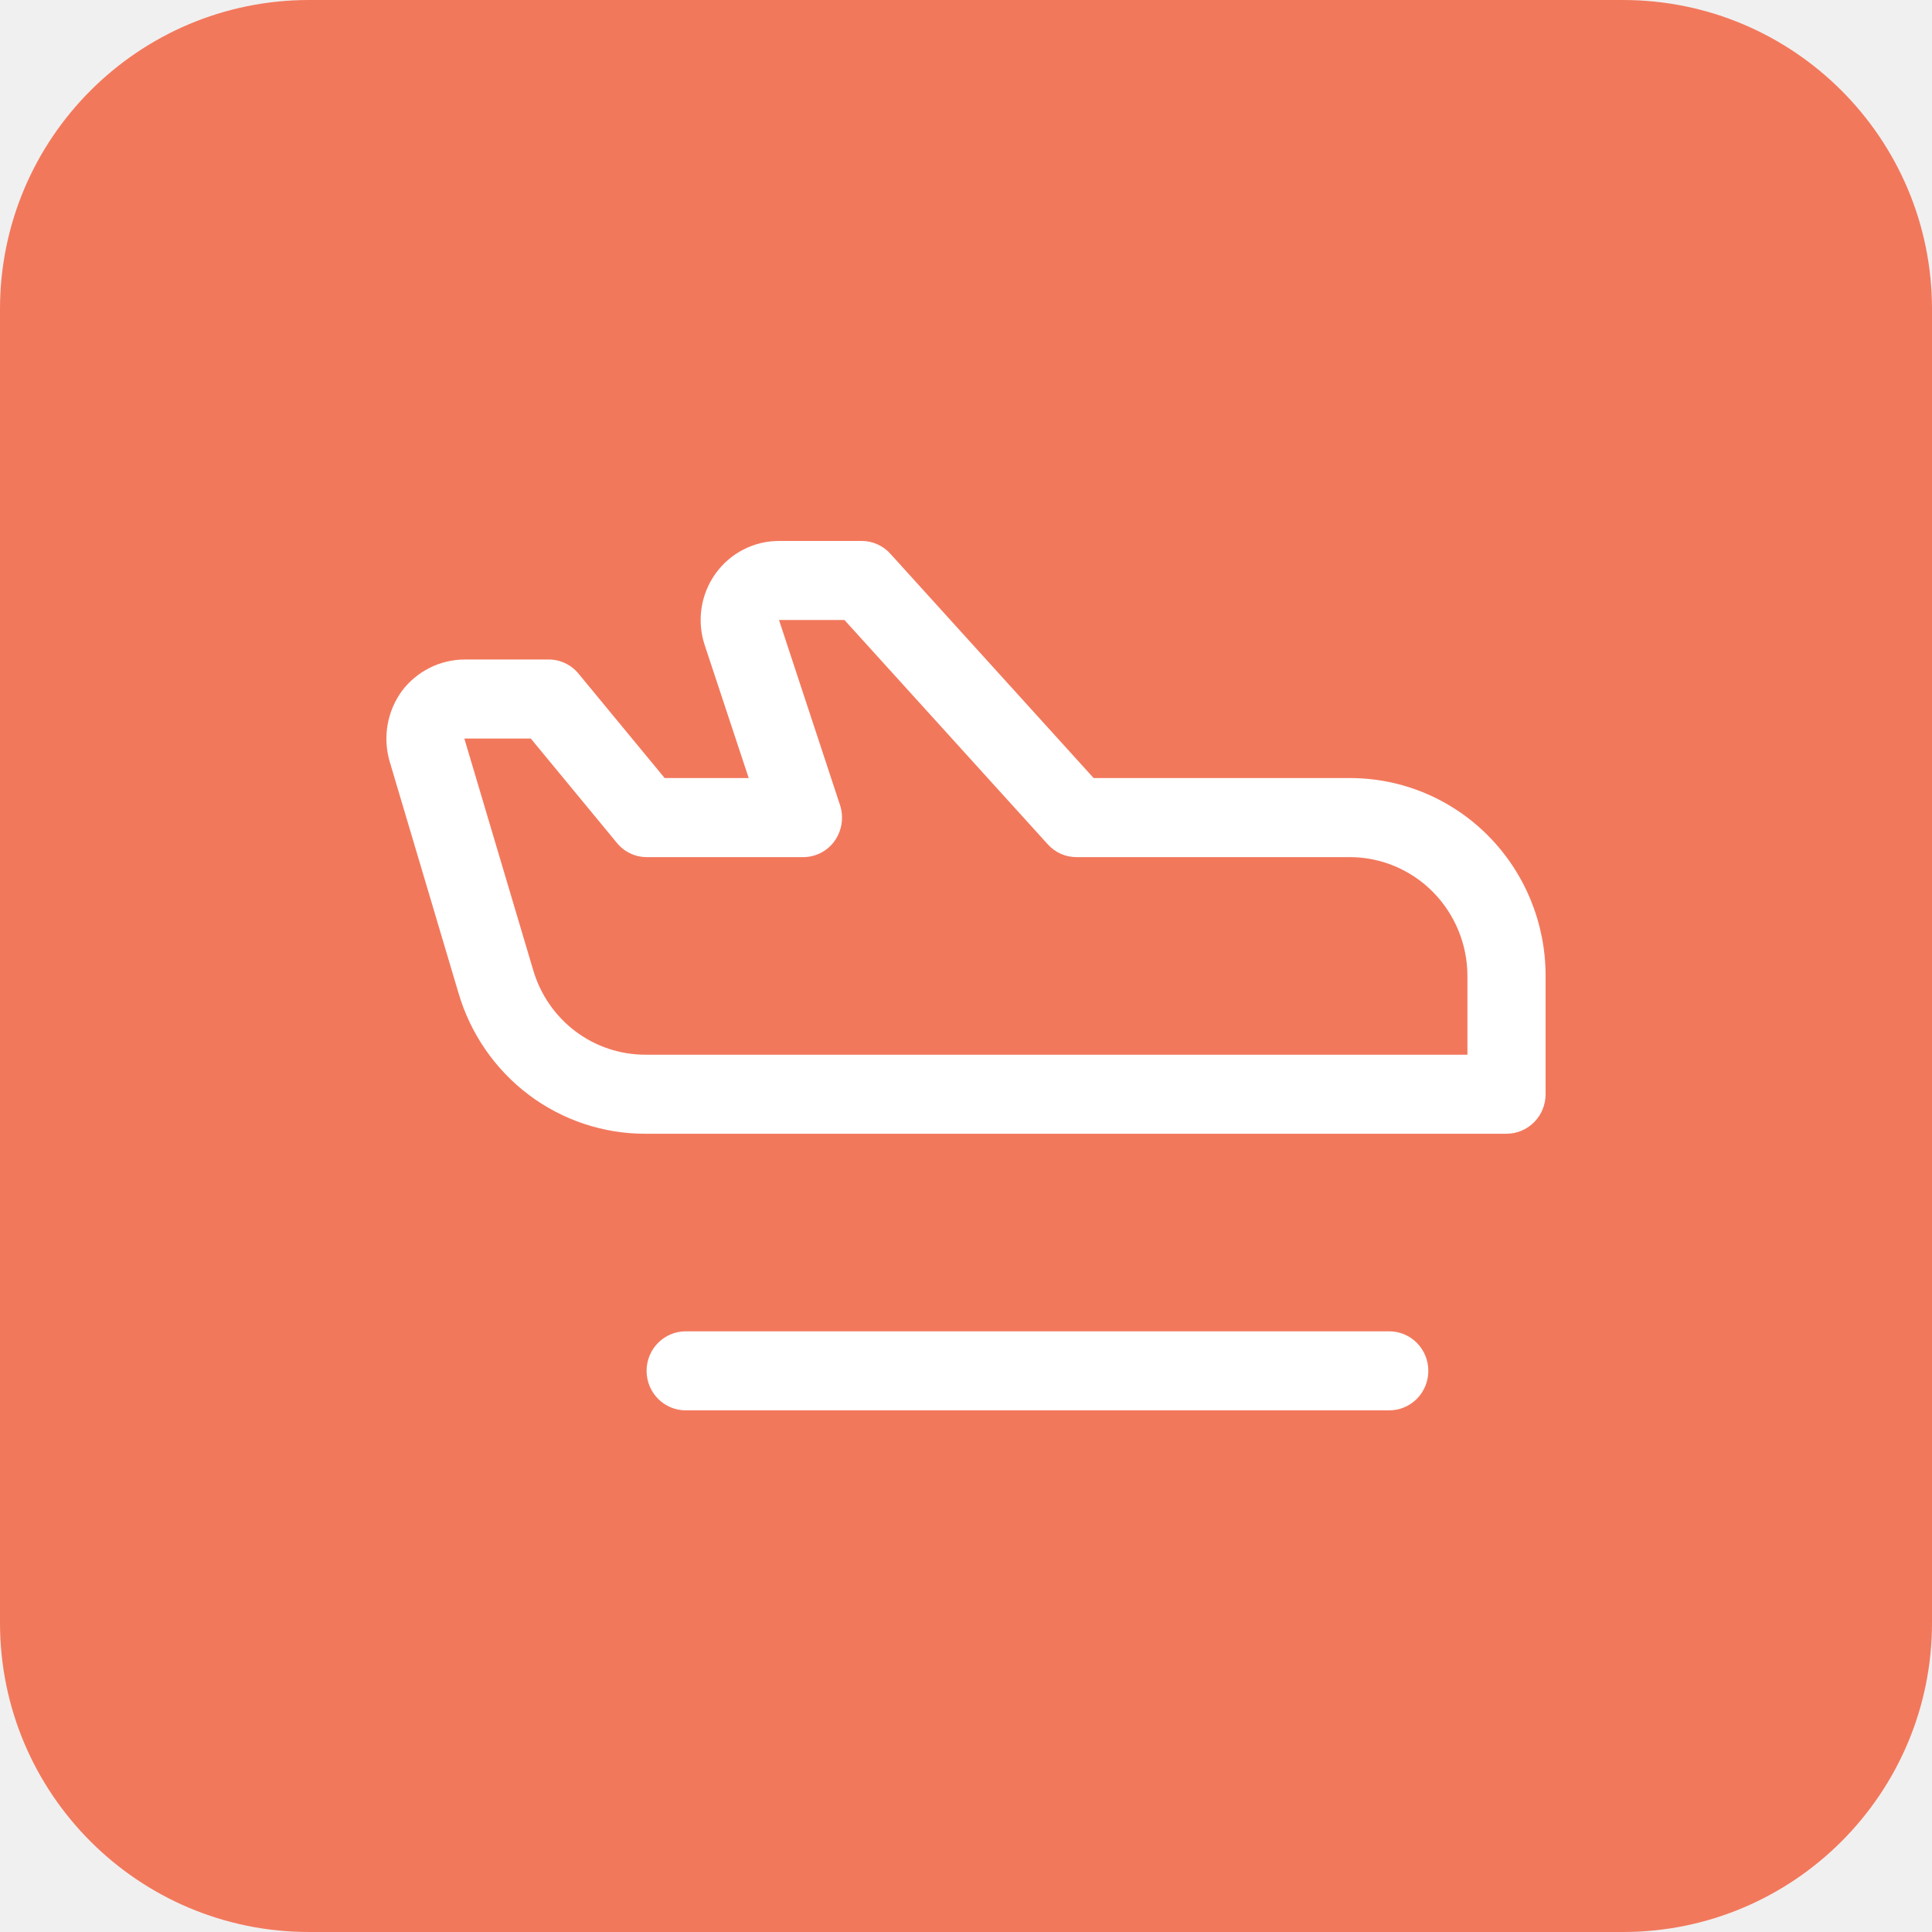
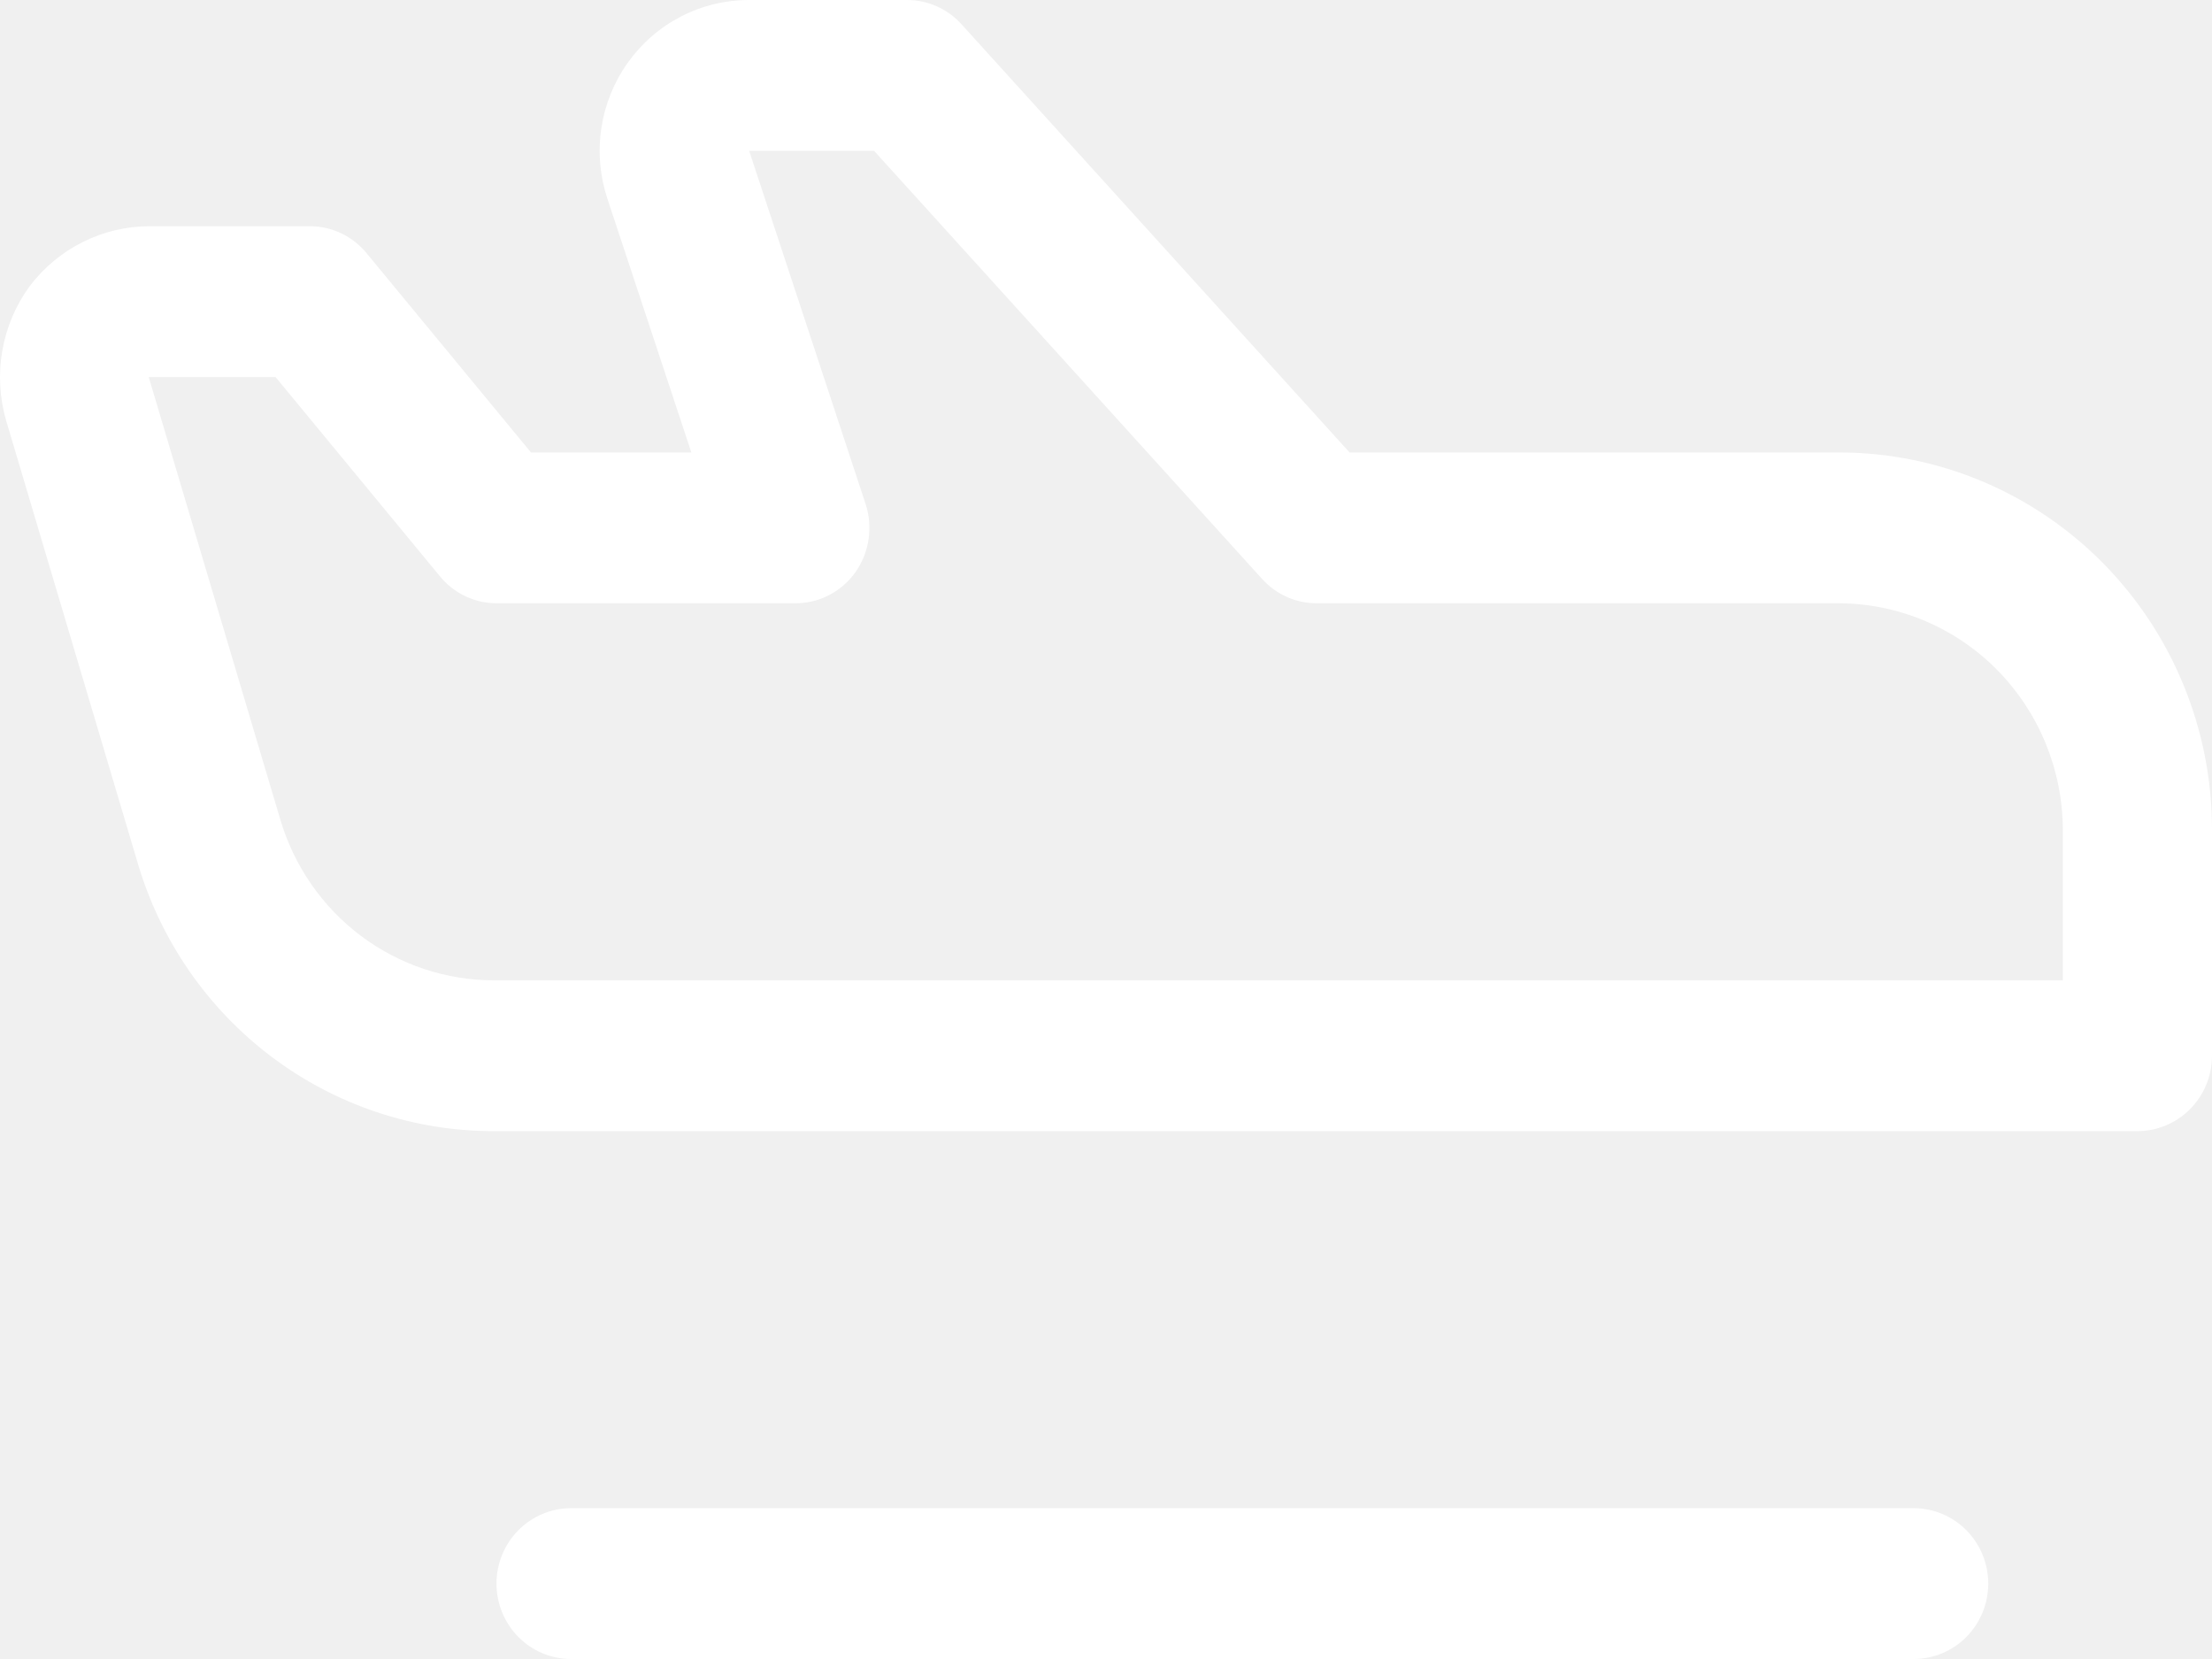
- <svg xmlns="http://www.w3.org/2000/svg" width="100" height="100" viewBox="0 0 100 100" fill="none">
-   <rect width="100" height="100" rx="16" fill="#F2785C" />
-   <path d="M73.93 70.954C73.93 71.497 73.717 72.017 73.338 72.401C72.959 72.784 72.444 73 71.907 73H35.49C34.954 73 34.439 72.784 34.06 72.401C33.68 72.017 33.467 71.497 33.467 70.954C33.467 70.412 33.68 69.892 34.06 69.508C34.439 69.125 34.954 68.909 35.49 68.909H71.907C72.444 68.909 72.959 69.125 73.338 69.508C73.717 69.892 73.93 70.412 73.93 70.954ZM80 50.5V56.636C80 57.179 79.787 57.699 79.407 58.083C79.028 58.466 78.513 58.682 77.977 58.682H33.417C31.24 58.689 29.119 57.983 27.373 56.67C25.627 55.356 24.349 53.505 23.731 51.395L20.165 39.403C19.988 38.79 19.953 38.143 20.062 37.514C20.172 36.884 20.424 36.288 20.797 35.773C21.179 35.264 21.673 34.852 22.239 34.568C22.805 34.284 23.428 34.136 24.06 34.136H28.409C28.705 34.137 28.996 34.204 29.263 34.332C29.53 34.46 29.765 34.647 29.952 34.878L34.403 40.273H38.753L36.477 33.395C36.272 32.779 36.215 32.123 36.311 31.48C36.407 30.837 36.653 30.227 37.029 29.7C37.405 29.172 37.899 28.743 38.472 28.448C39.044 28.152 39.678 27.999 40.321 28H44.595C44.876 27.998 45.154 28.057 45.411 28.172C45.668 28.286 45.898 28.454 46.087 28.665L56.607 40.273H69.884C72.567 40.273 75.14 41.35 77.037 43.268C78.934 45.186 80 47.788 80 50.5ZM75.954 50.5C75.947 48.875 75.305 47.318 74.169 46.168C73.032 45.019 71.492 44.37 69.884 44.364H55.722C55.441 44.365 55.163 44.307 54.906 44.192C54.649 44.078 54.419 43.91 54.23 43.699L43.709 32.091H40.321L43.482 41.679C43.581 41.986 43.607 42.313 43.559 42.633C43.511 42.953 43.389 43.256 43.204 43.52C43.017 43.784 42.77 43.998 42.484 44.145C42.198 44.292 41.881 44.367 41.56 44.364H33.467C33.172 44.363 32.88 44.296 32.614 44.168C32.347 44.04 32.111 43.853 31.925 43.622L27.474 38.227H24.034L27.6 50.219C27.972 51.485 28.74 52.596 29.788 53.384C30.837 54.172 32.11 54.596 33.417 54.591H75.954V50.5Z" fill="white" />
+ <svg xmlns="http://www.w3.org/2000/svg" width="60" height="45" viewBox="0 0 60 45" fill="none">
+   <path d="M53.931 42.955C53.931 43.497 53.717 44.017 53.338 44.401C52.959 44.785 52.444 45 51.907 45H15.49C14.954 45 14.439 44.785 14.06 44.401C13.68 44.017 13.467 43.497 13.467 42.955C13.467 42.412 13.68 41.892 14.06 41.508C14.439 41.125 14.954 40.909 15.49 40.909H51.907C52.444 40.909 52.959 41.125 53.338 41.508C53.717 41.892 53.931 42.412 53.931 42.955ZM60 22.5V28.636C60 29.179 59.787 29.699 59.407 30.083C59.028 30.466 58.513 30.682 57.977 30.682H13.417C11.24 30.689 9.119 29.983 7.373 28.67C5.627 27.356 4.349 25.505 3.731 23.395L0.165 11.403C-0.012 10.79 -0.047 10.143 0.062 9.514C0.172 8.884 0.423 8.288 0.797 7.773C1.179 7.264 1.673 6.852 2.239 6.568C2.805 6.284 3.428 6.136 4.06 6.136H8.409C8.705 6.137 8.996 6.204 9.263 6.332C9.53 6.46 9.765 6.647 9.952 6.878L14.403 12.273H18.753L16.477 5.395C16.272 4.779 16.215 4.122 16.311 3.48C16.407 2.837 16.653 2.227 17.029 1.7C17.405 1.172 17.899 0.743 18.472 0.448C19.044 0.152 19.678 -0.001 20.321 2.79722e-05H24.595C24.876 -0.001 25.154 0.057 25.411 0.172C25.668 0.286 25.898 0.454 26.087 0.665L36.607 12.273H49.884C52.567 12.273 55.14 13.35 57.037 15.268C58.934 17.186 60 19.788 60 22.5ZM55.954 22.5C55.947 20.875 55.305 19.318 54.169 18.168C53.032 17.019 51.492 16.37 49.884 16.364H35.722C35.441 16.365 35.163 16.307 34.906 16.192C34.649 16.078 34.419 15.909 34.23 15.699L23.709 4.091H20.321L23.482 13.679C23.581 13.986 23.607 14.313 23.559 14.633C23.511 14.953 23.389 15.256 23.204 15.52C23.017 15.784 22.77 15.998 22.484 16.145C22.198 16.292 21.881 16.367 21.56 16.364H13.467C13.172 16.363 12.88 16.296 12.614 16.168C12.347 16.04 12.111 15.853 11.925 15.622L7.474 10.227H4.034L7.6 22.219C7.972 23.485 8.74 24.596 9.788 25.384C10.837 26.172 12.11 26.596 13.417 26.591H55.954V22.5Z" fill="white" />
</svg>
